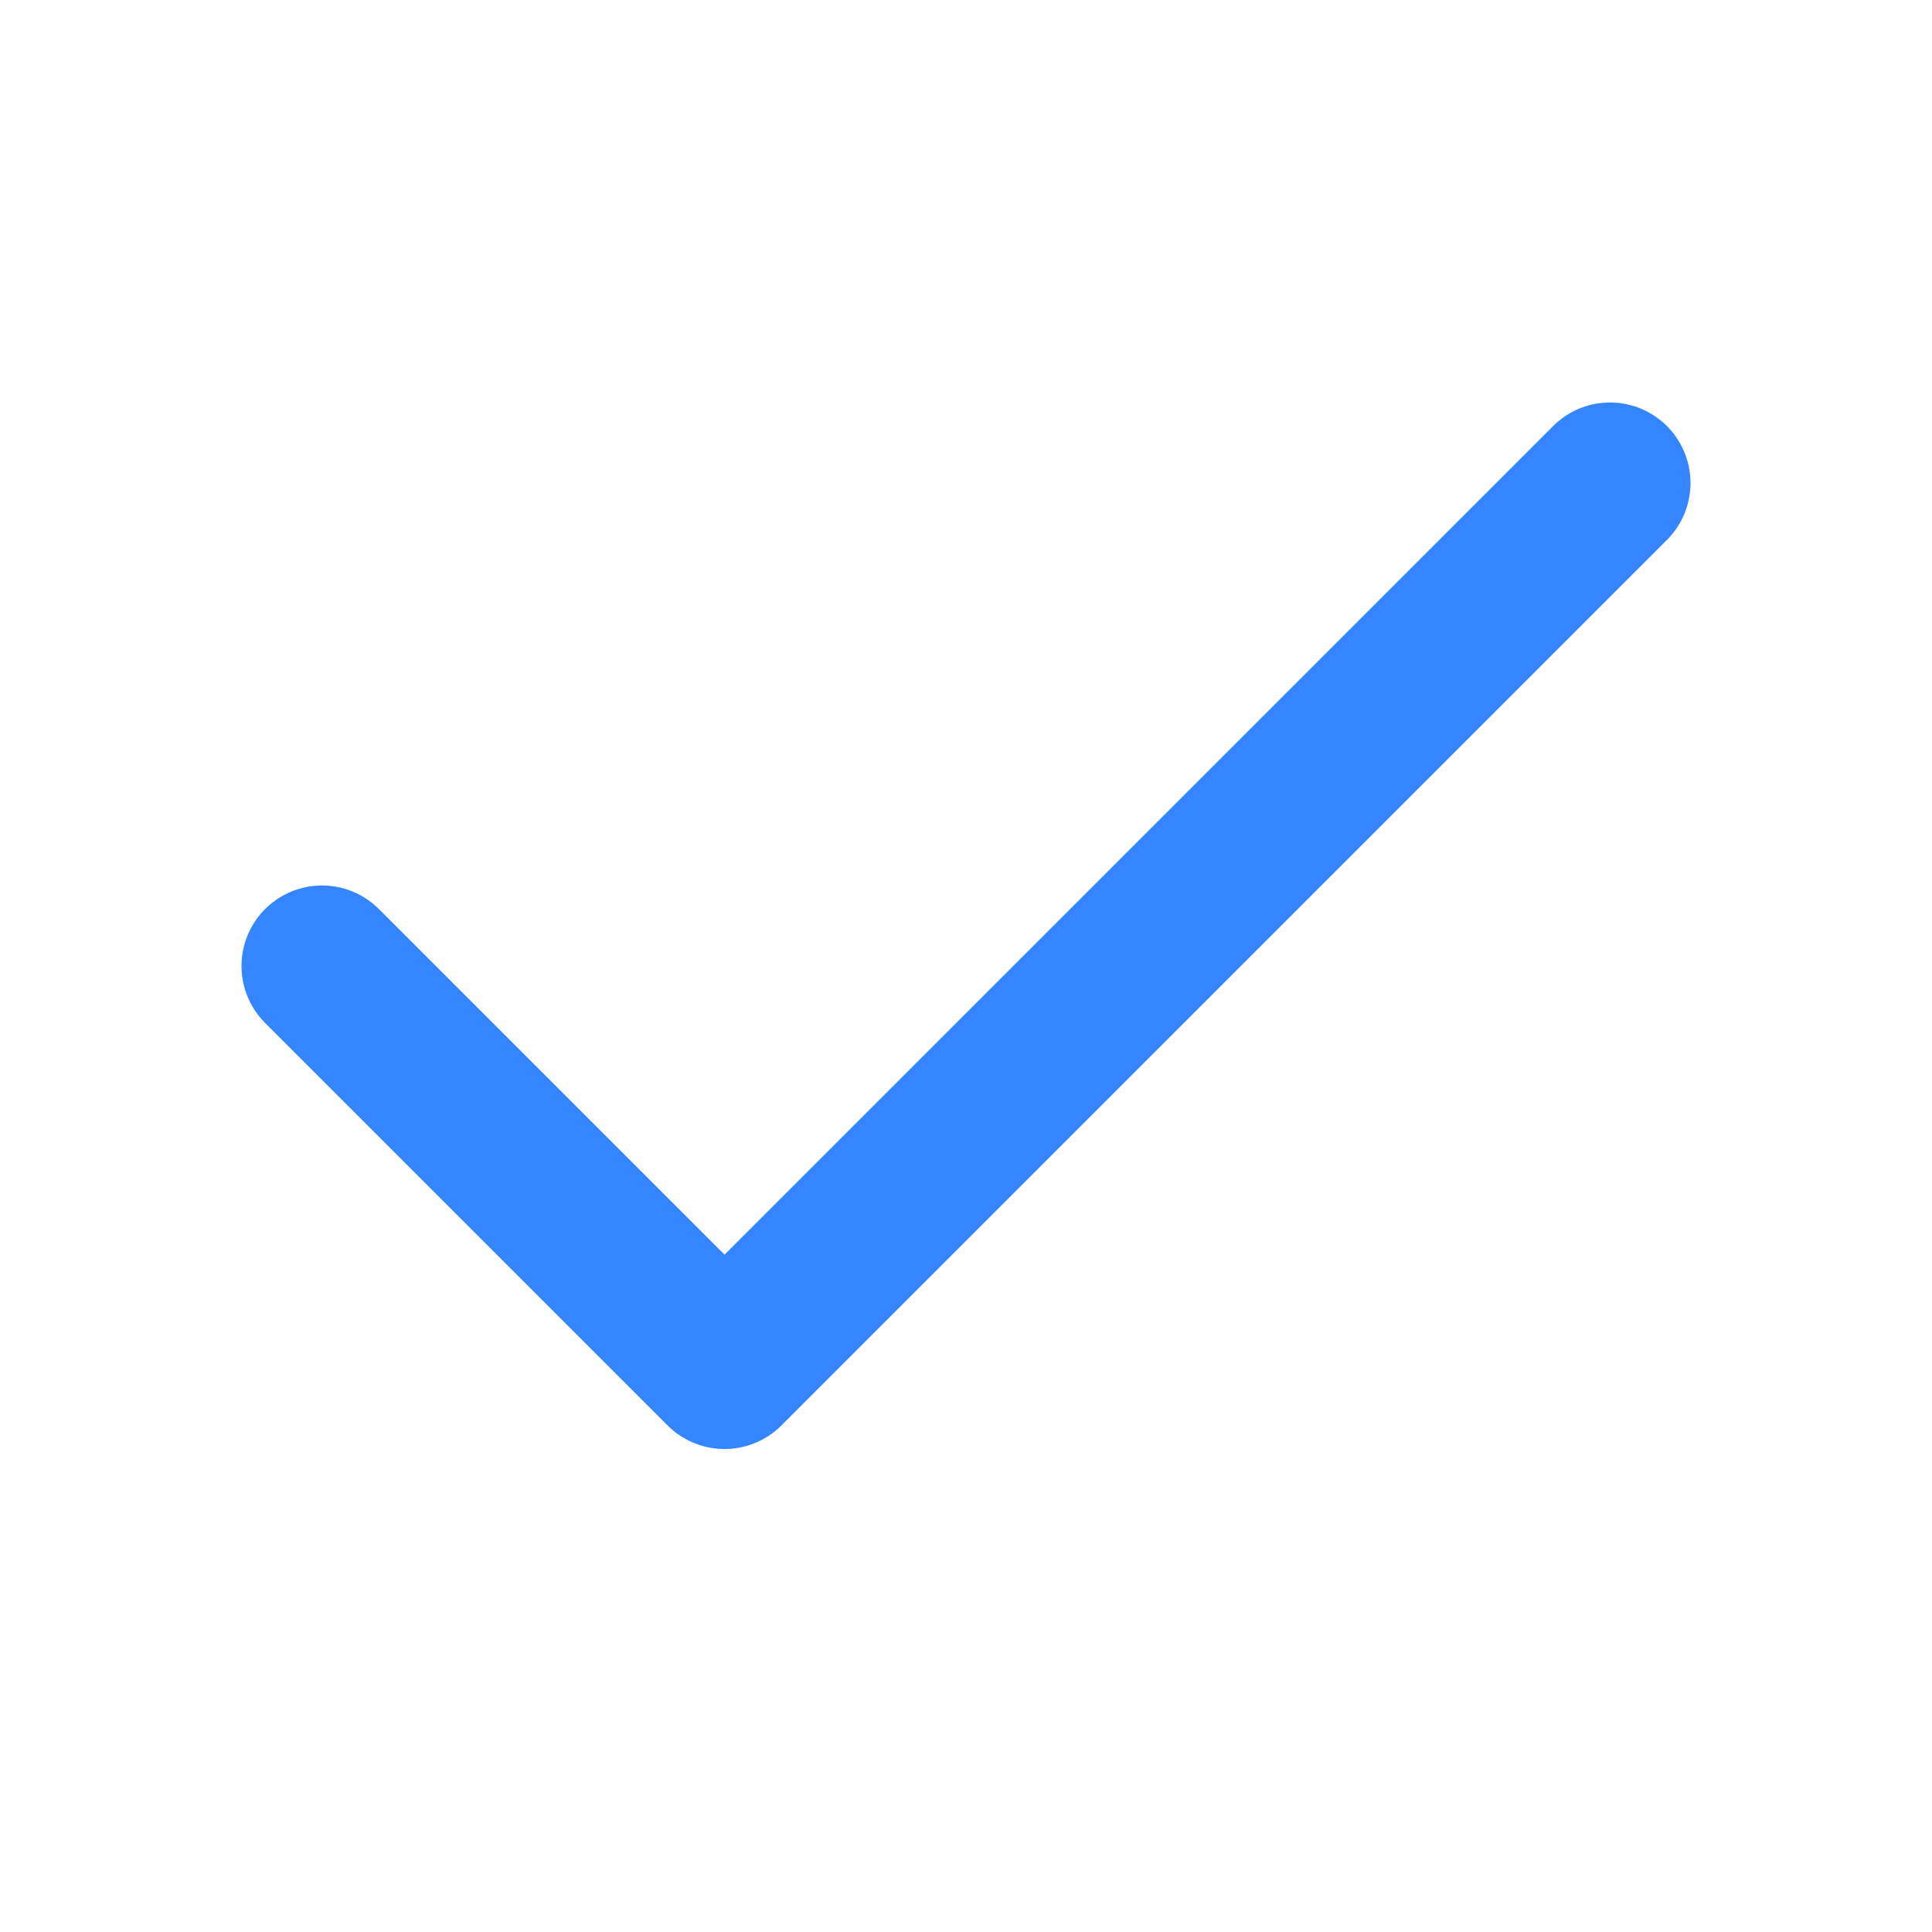
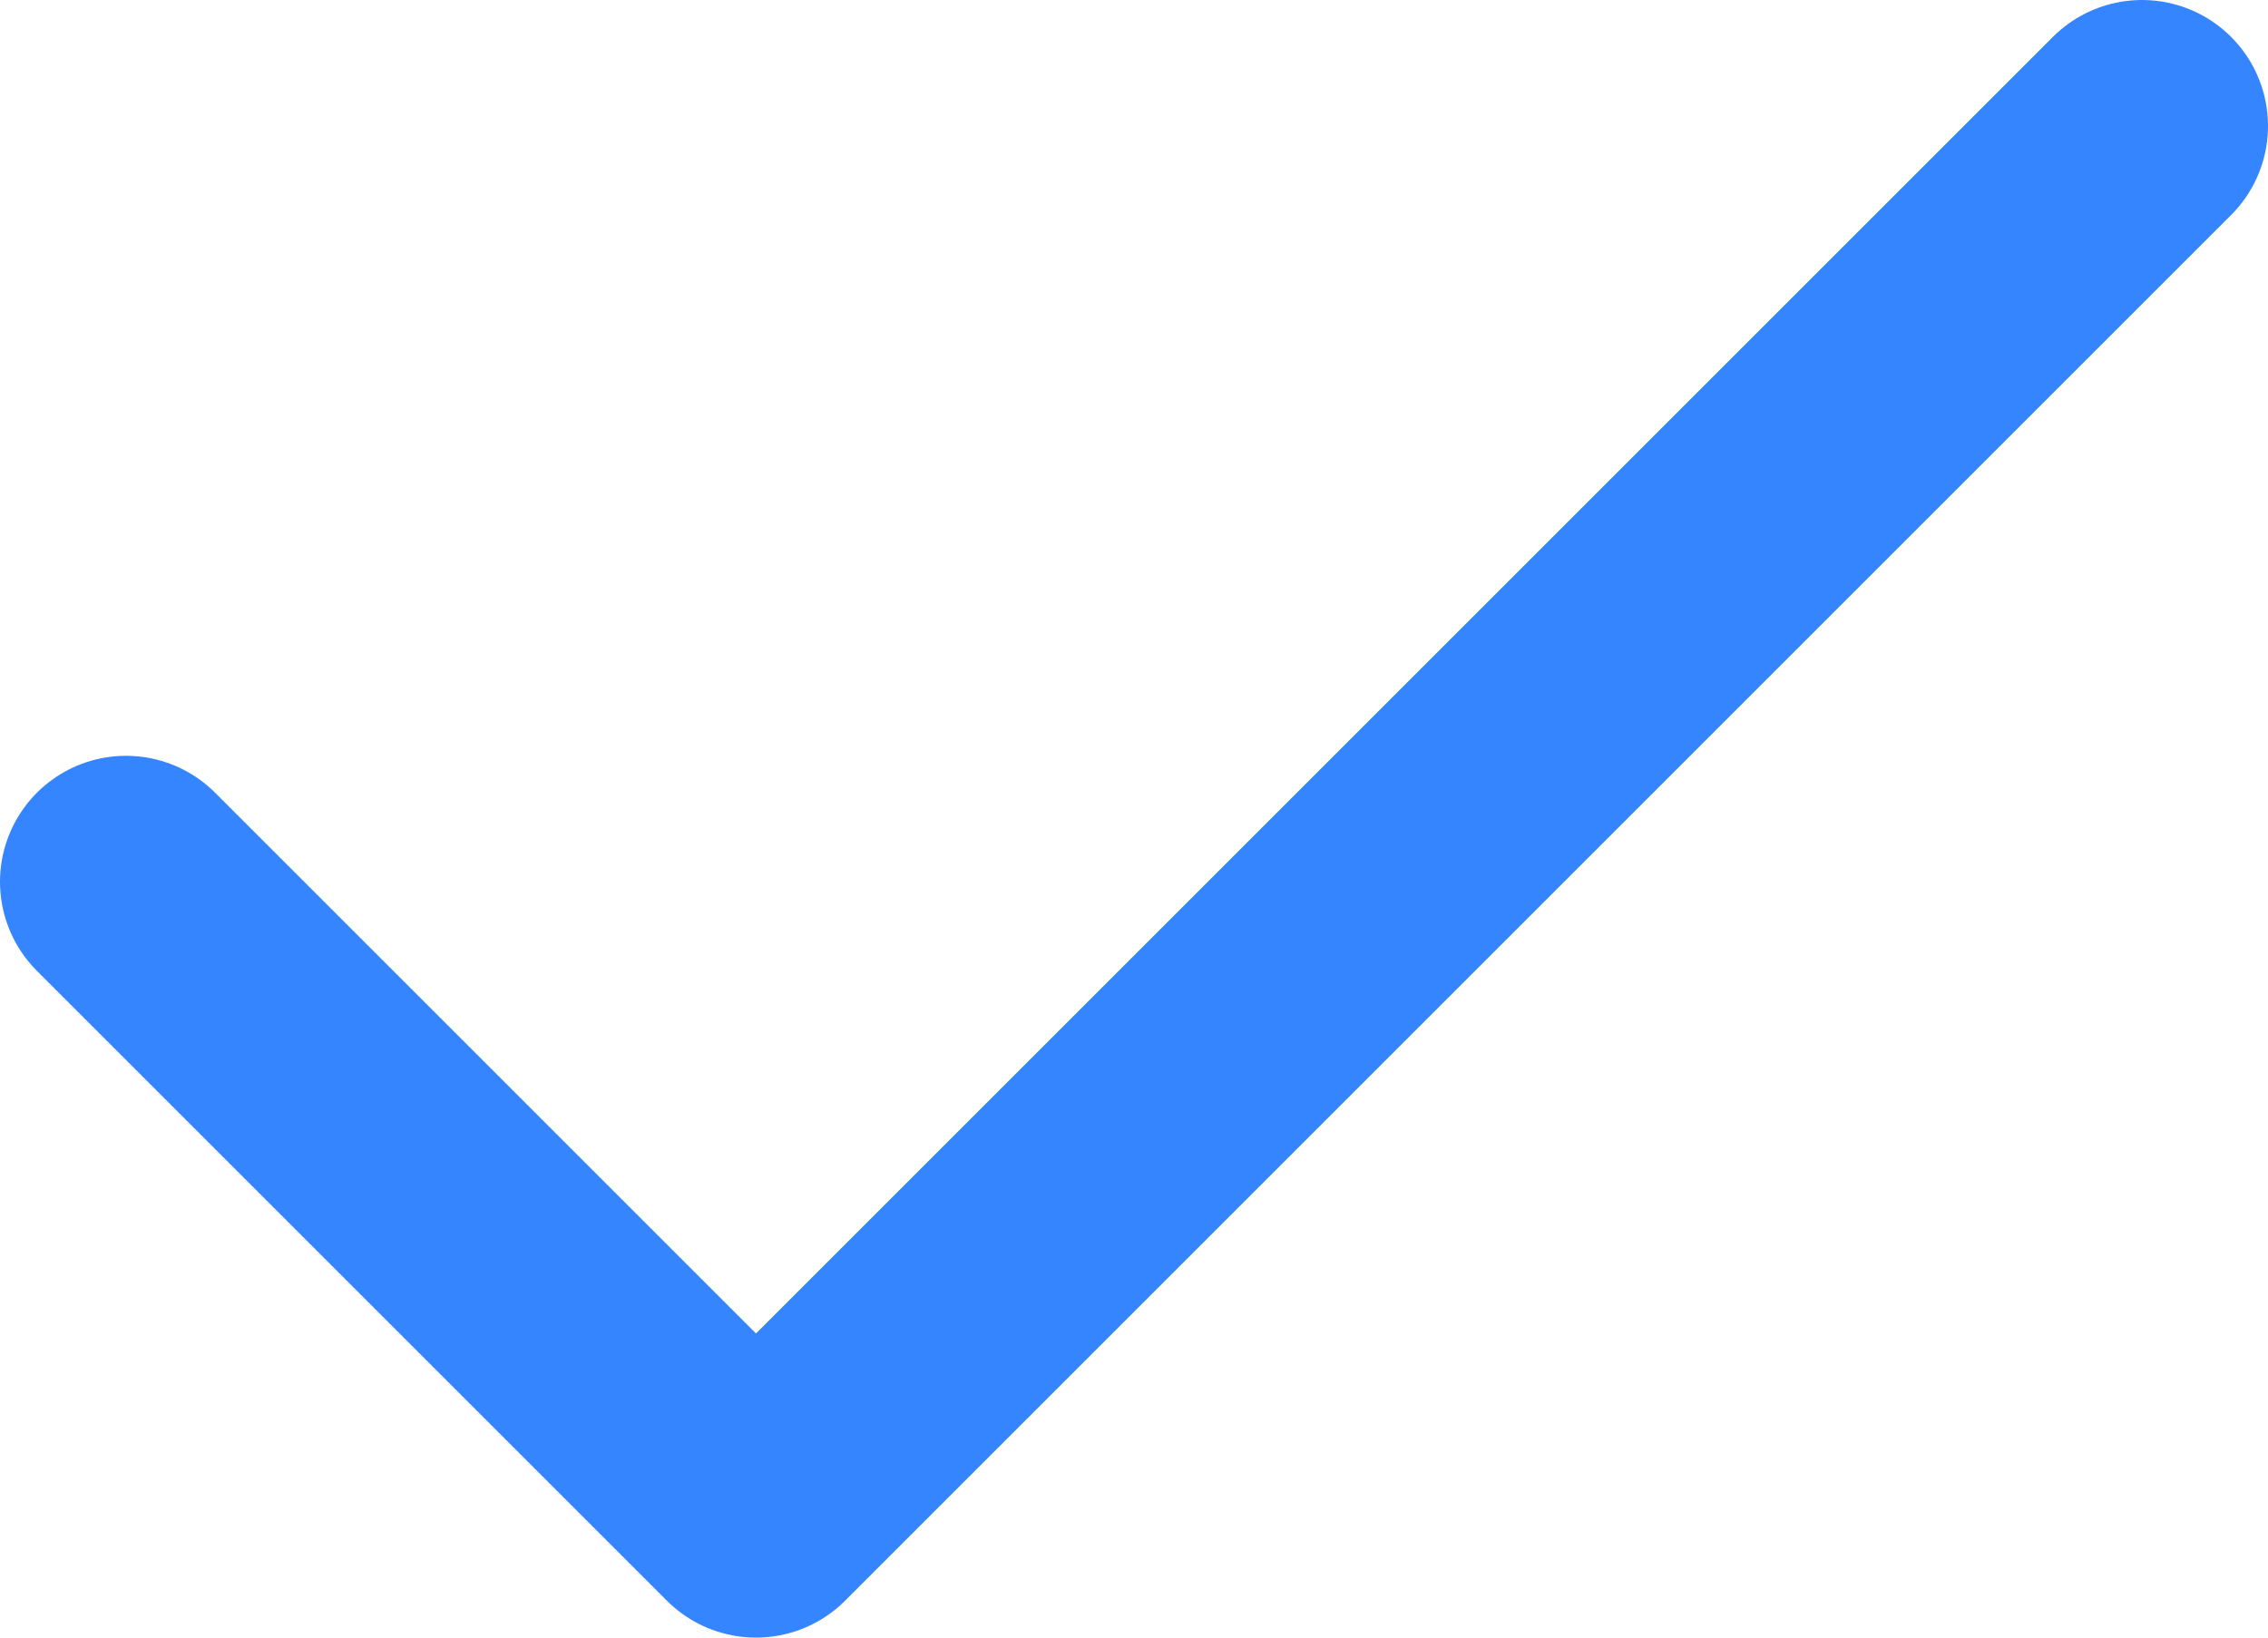
- <svg xmlns="http://www.w3.org/2000/svg" width="24" height="24" viewBox="0 0 24 24" fill="none">
-   <path d="M20 6L9 17L4 12" stroke="#3485FF" stroke-width="2" stroke-linecap="round" stroke-linejoin="round" />
+ <svg xmlns="http://www.w3.org/2000/svg" width="18" height="13" viewBox="0 0 18 13" fill="none">
+   <path d="M17 1L6 12L1 7" stroke="#3485FF" stroke-width="2" stroke-linecap="round" stroke-linejoin="round" />
</svg>
